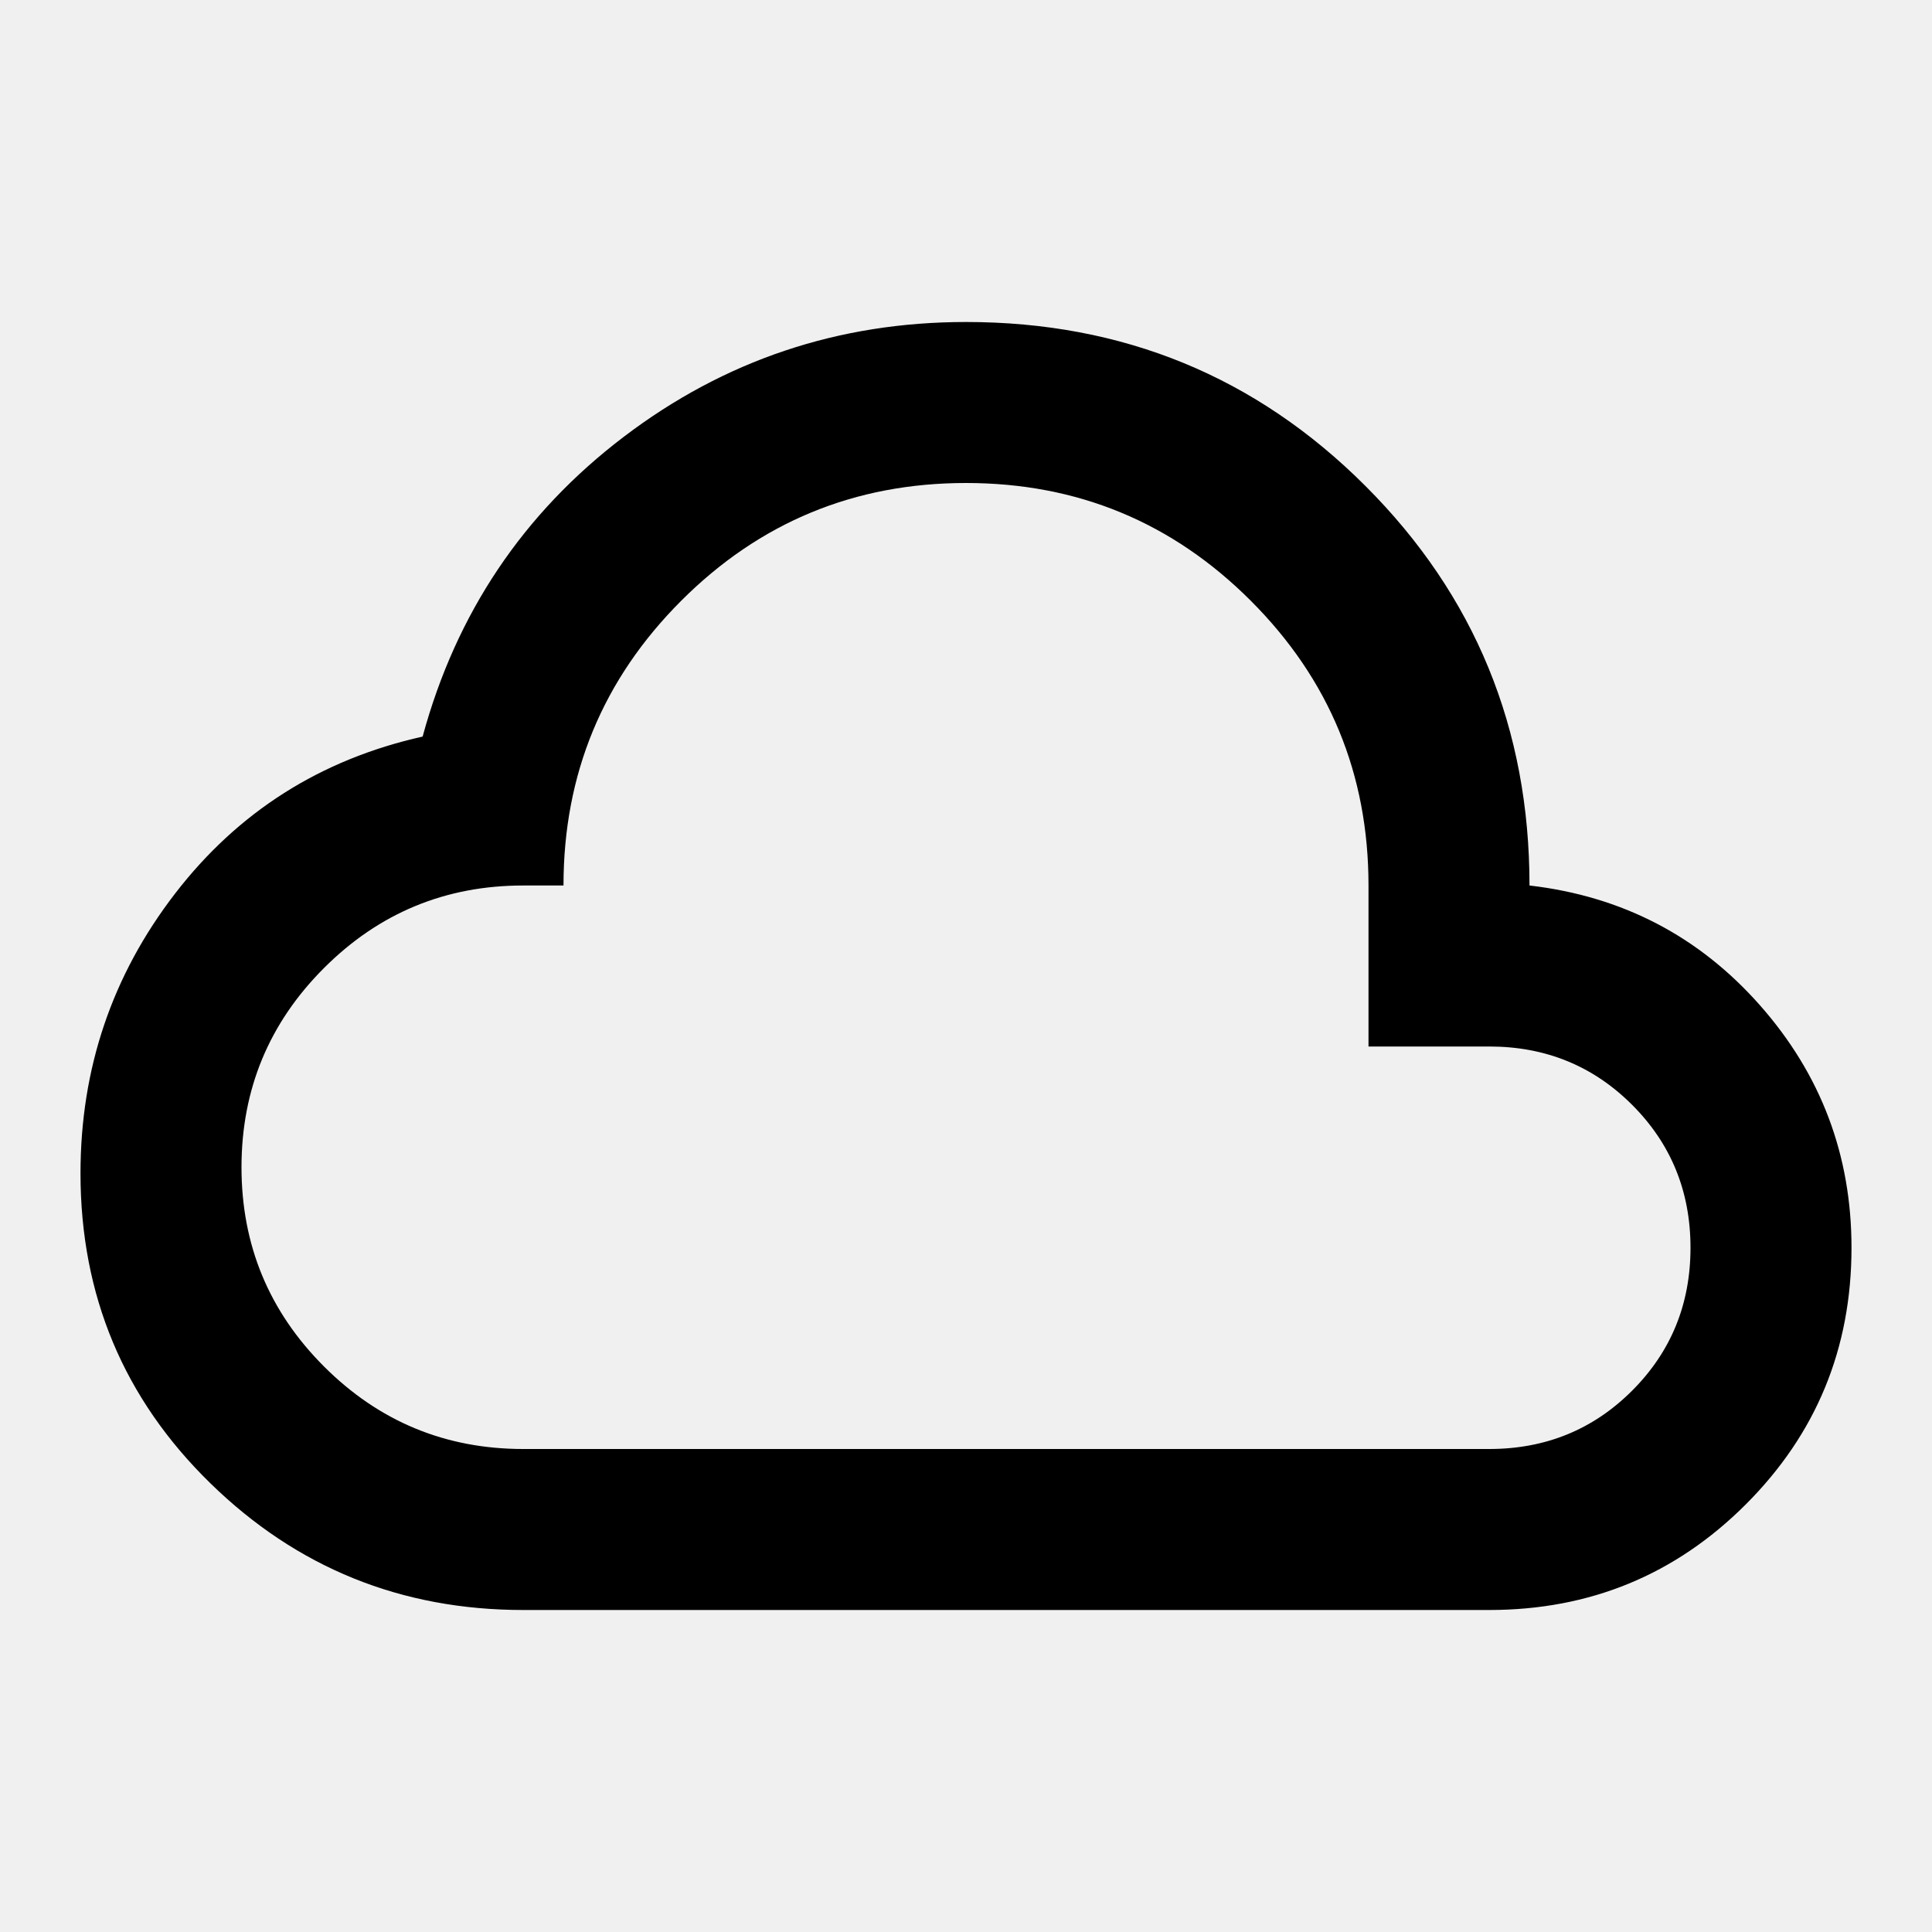
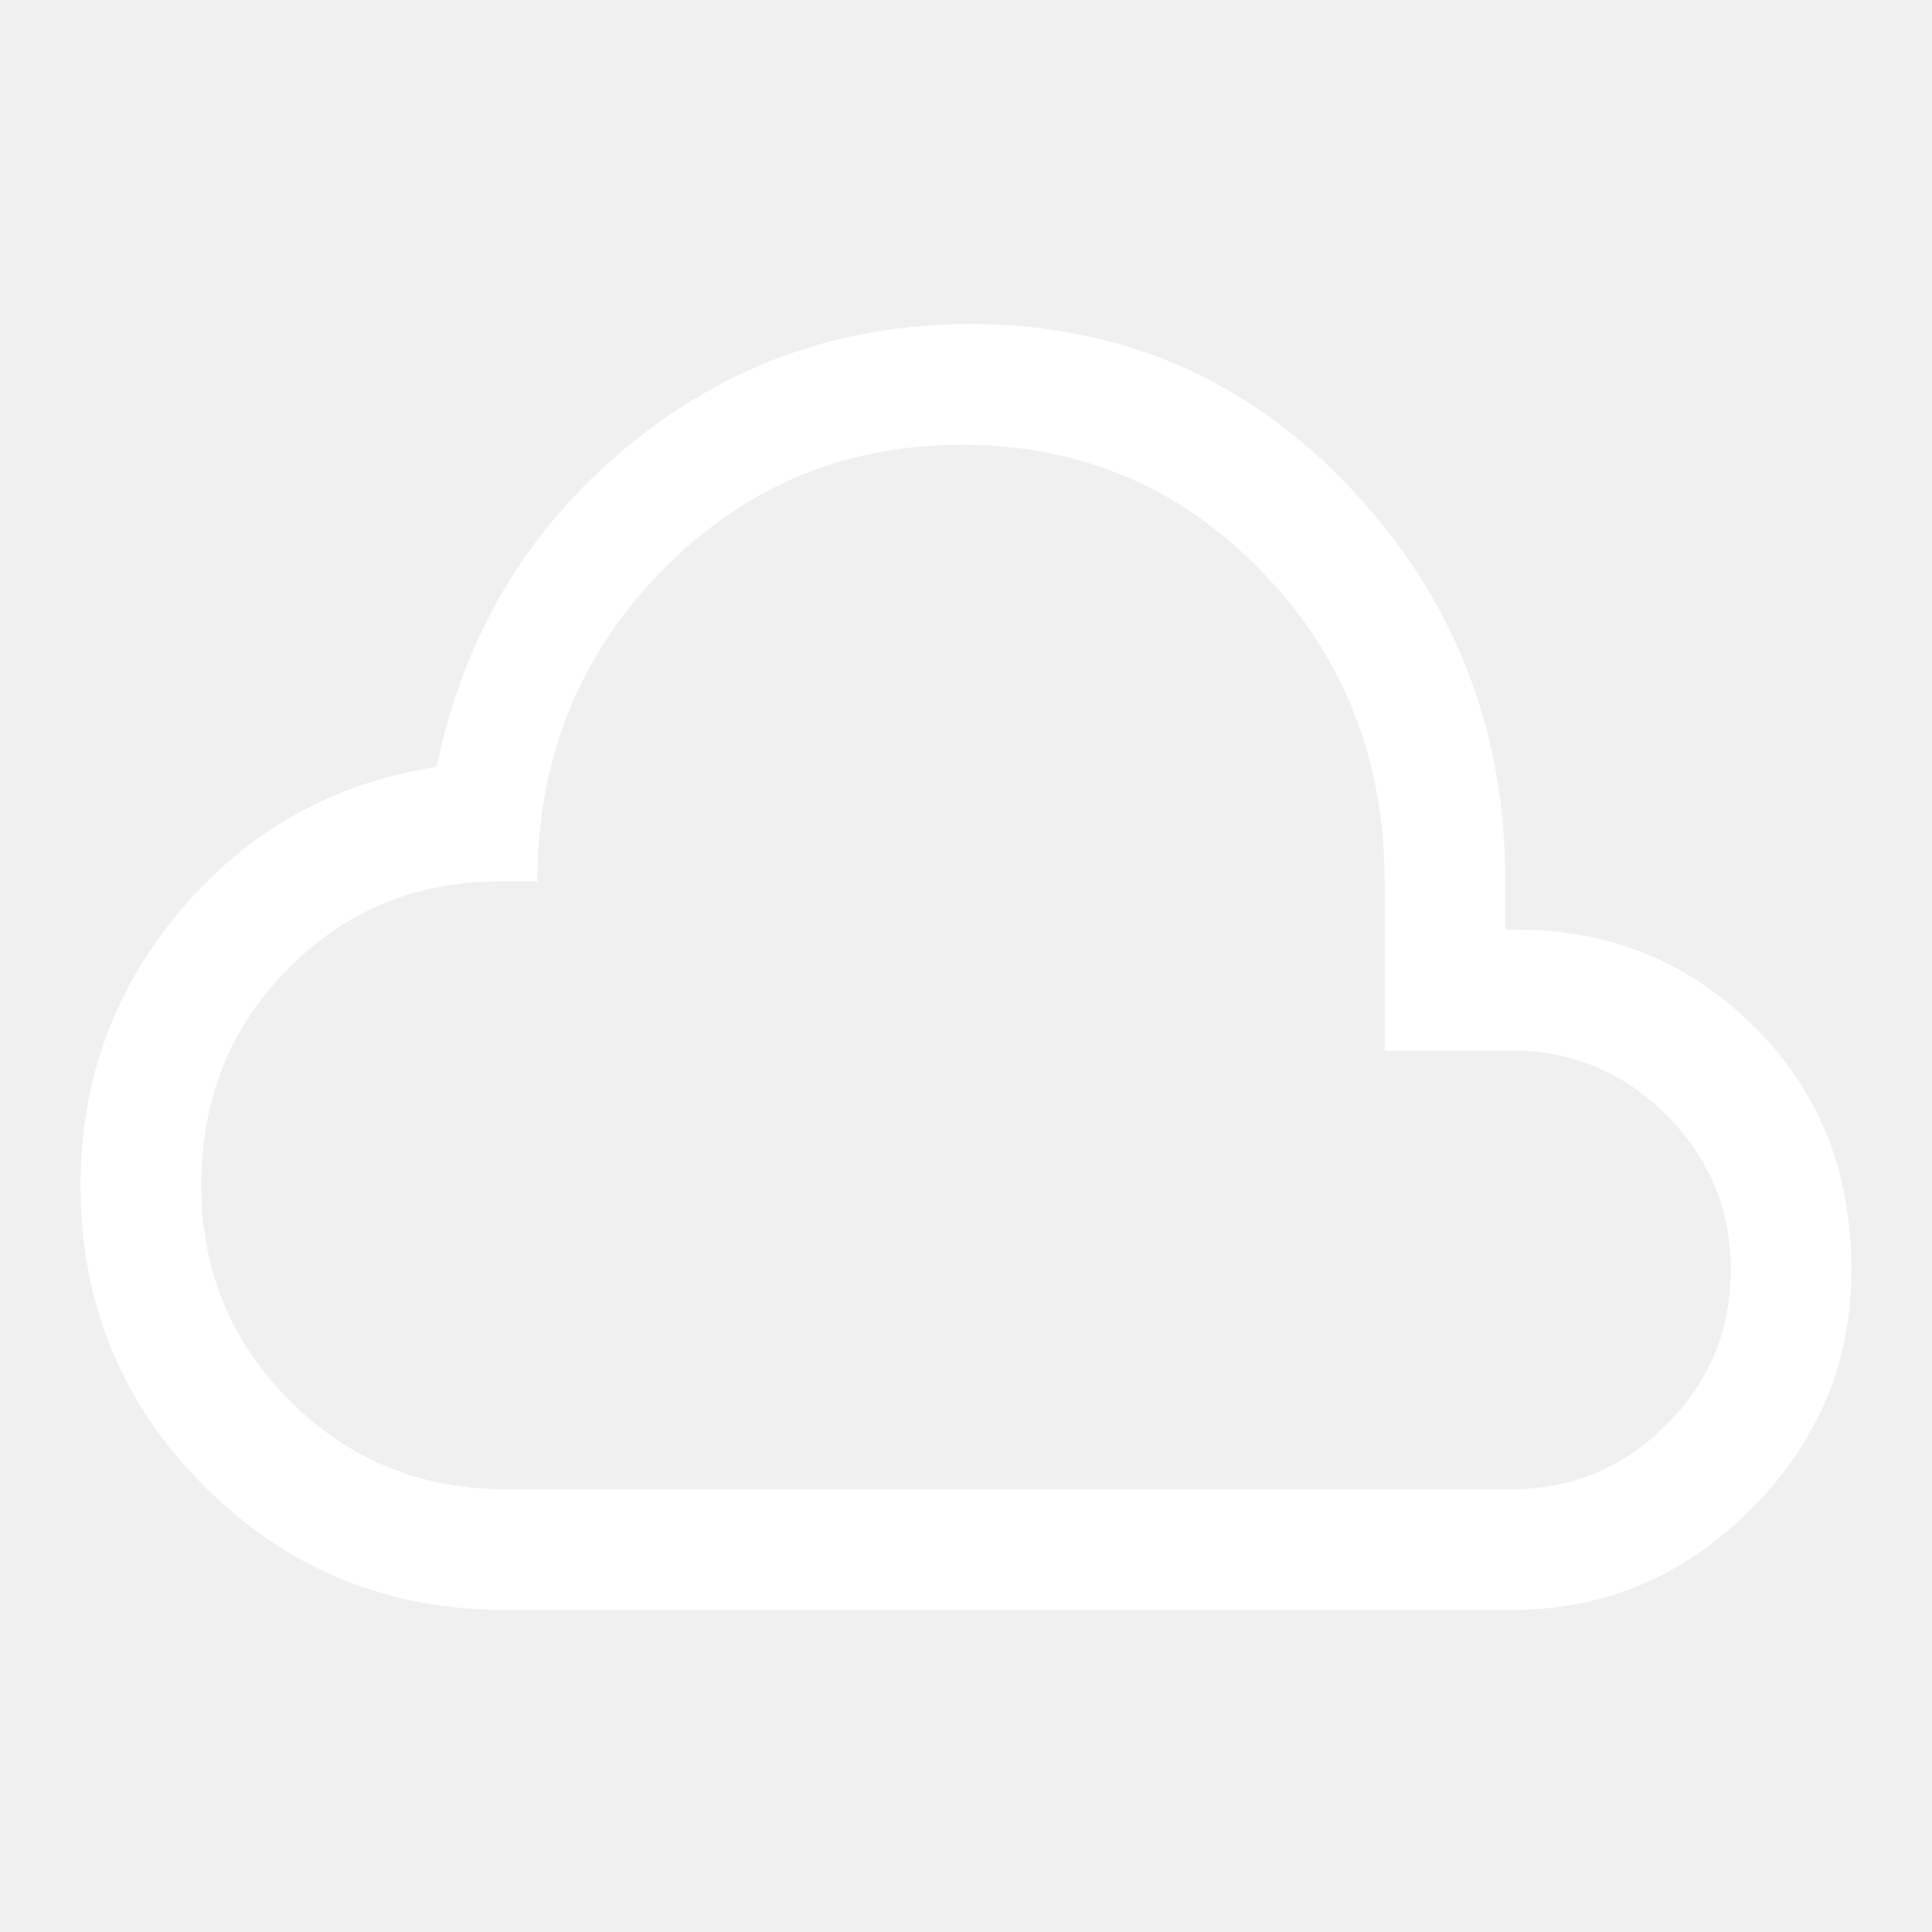
- <svg xmlns="http://www.w3.org/2000/svg" height="24px" viewBox="0 -960 960 960" width="24px" fill="#000000">
-   <path d="M260-160q-91 0-155.5-63T40-377q0-78 47-139t123-78q25-92 100-149t170-57q117 0 198.5 81.5T760-520q69 8 114.5 59.5T920-340q0 75-52.5 127.5T740-160H260Zm0-80h480q42 0 71-29t29-71q0-42-29-71t-71-29h-60v-80q0-83-58.5-141.5T480-720q-83 0-141.5 58.5T280-520h-20q-58 0-99 41t-41 99q0 58 41 99t99 41Zm220-240Z" />
+ <svg xmlns="http://www.w3.org/2000/svg" height="48px" viewBox="0 -960 960 960" width="48px" fill="#ffffff">
+   <path d="M251-160q-88 0-149.5-61.5T40-371q0-78 50-137t127-71q20-97 94-158.5T482-799q112 0 189 81.5T748-522v24q72-2 122 46.5T920-329q0 69-50 119t-119 50H251Zm0-60h500q45 0 77-32t32-77q0-45-32-77t-77-32h-63v-84q0-91-61-154t-149-63q-88 0-149.5 63T267-522h-19q-62 0-105 43.5T100-371q0 63 44 107t107 44Zm229-260Z" />
</svg>
